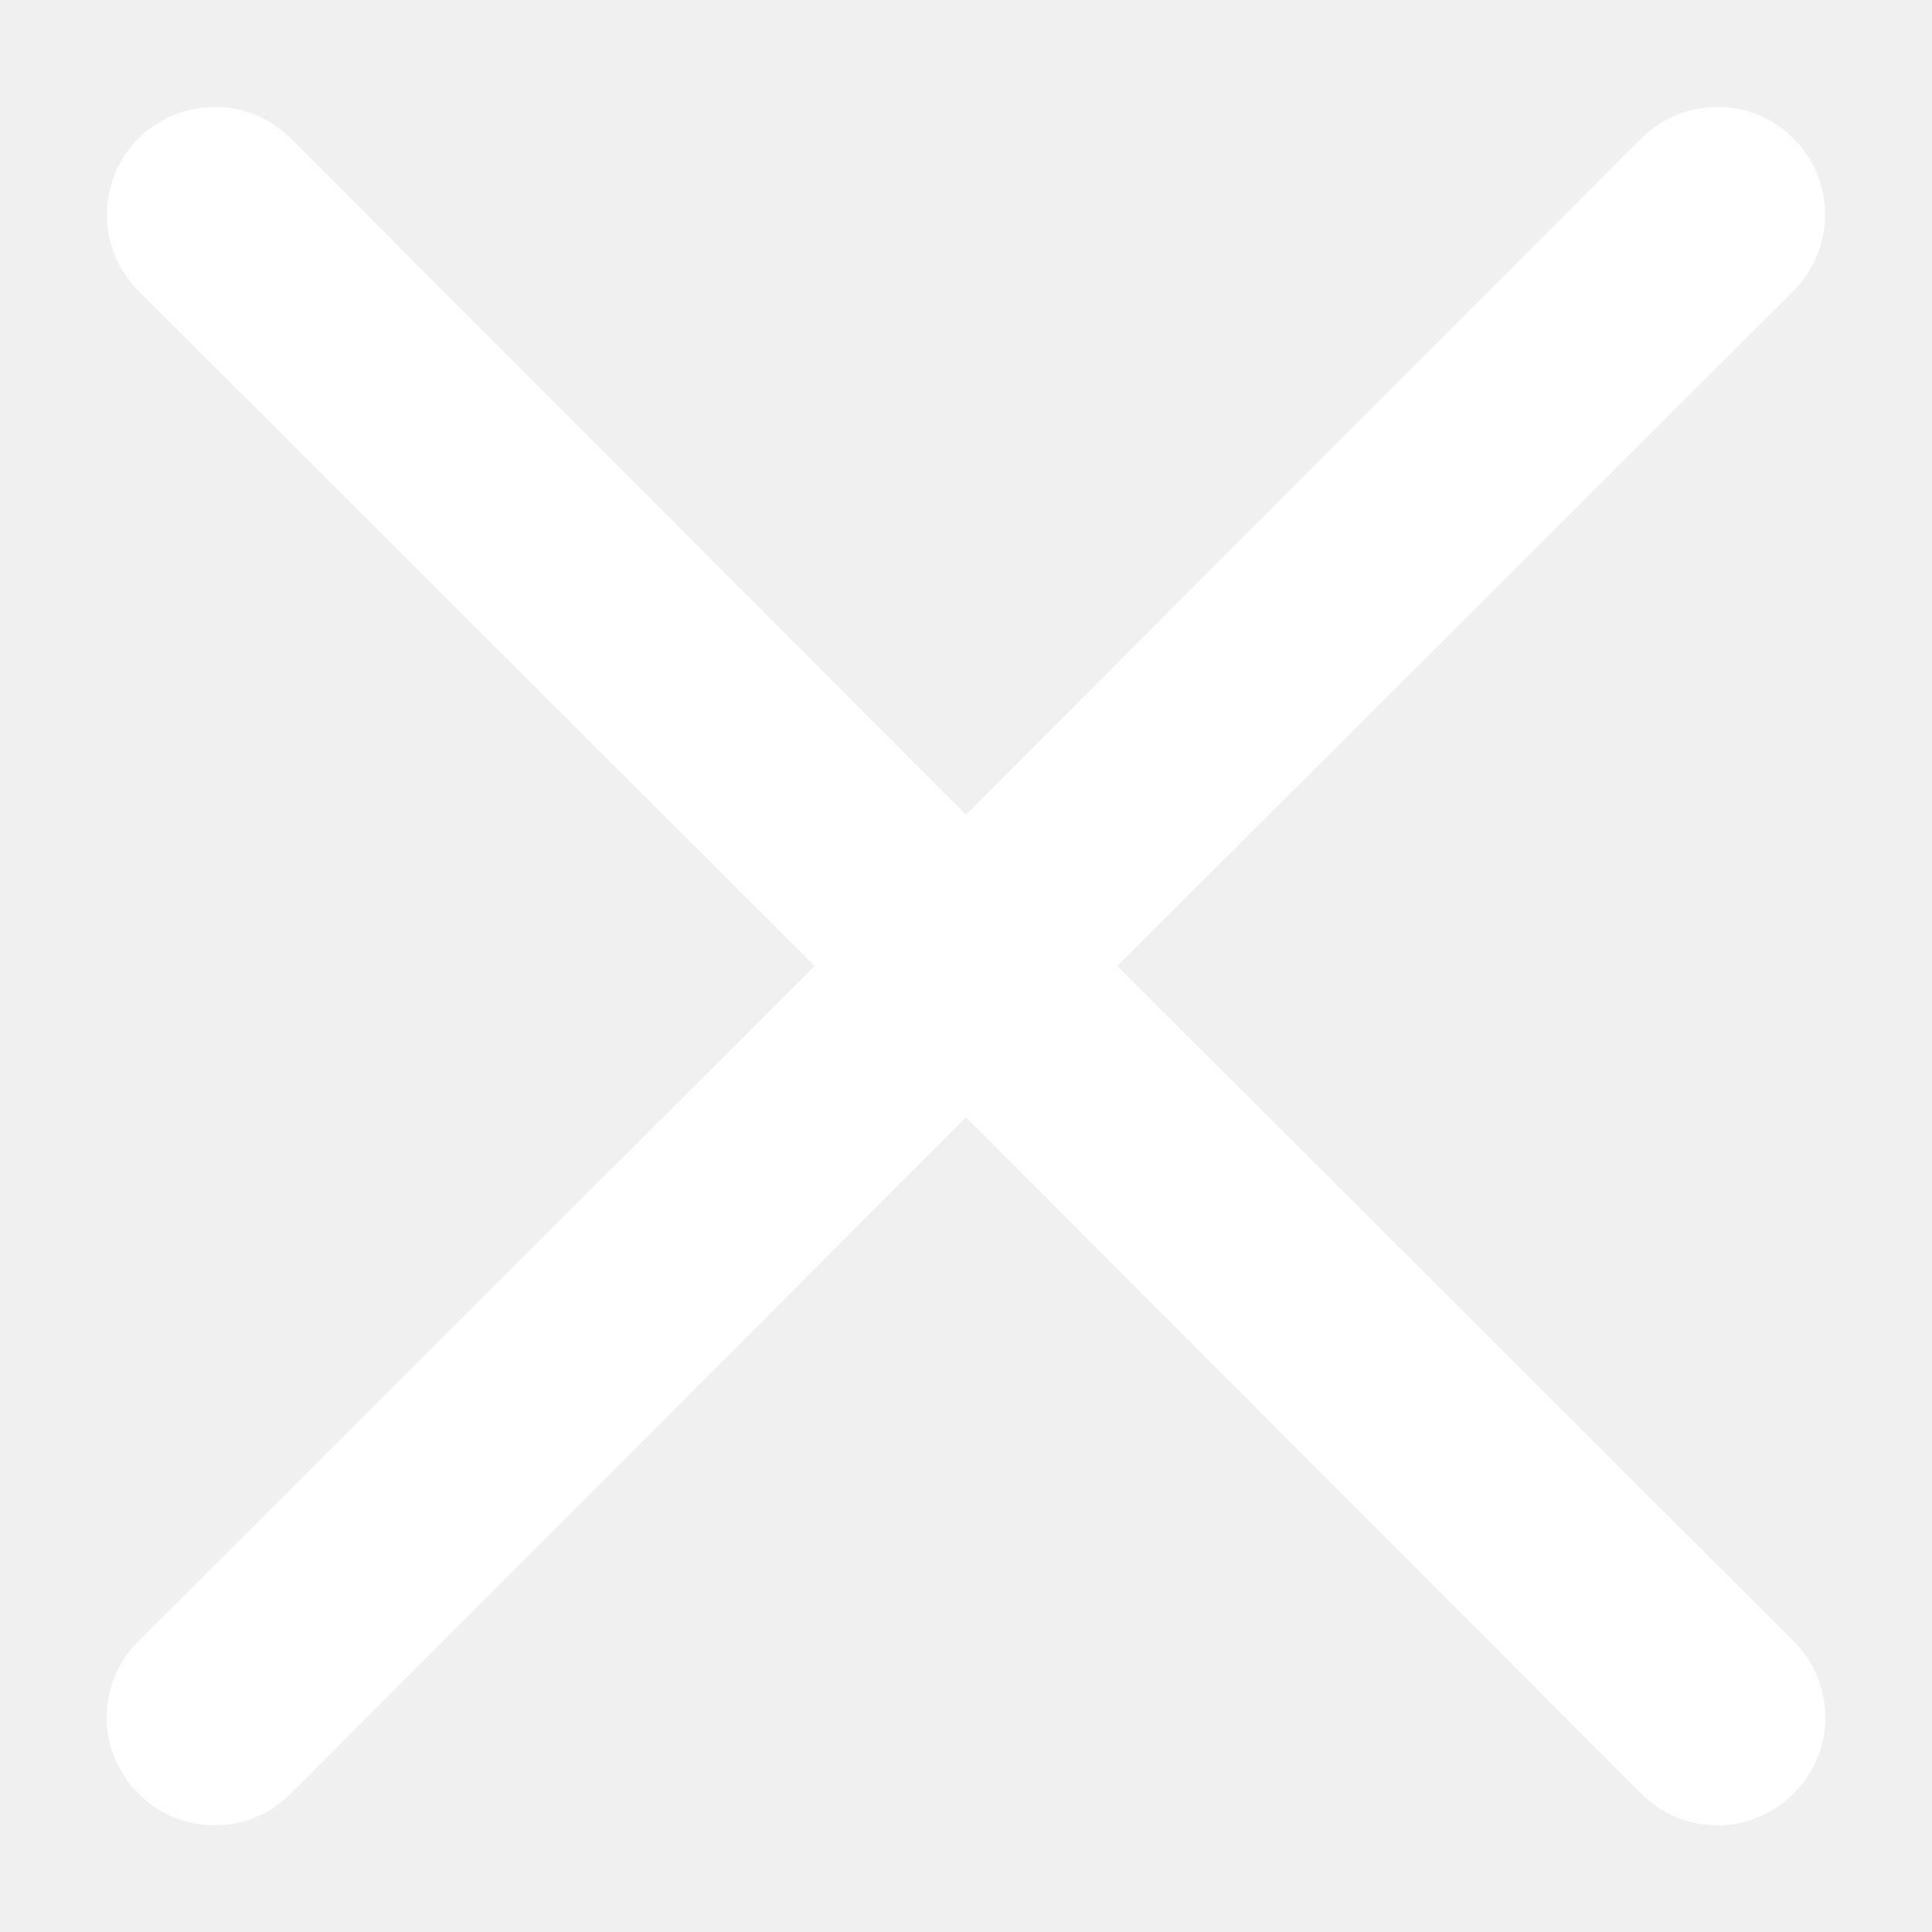
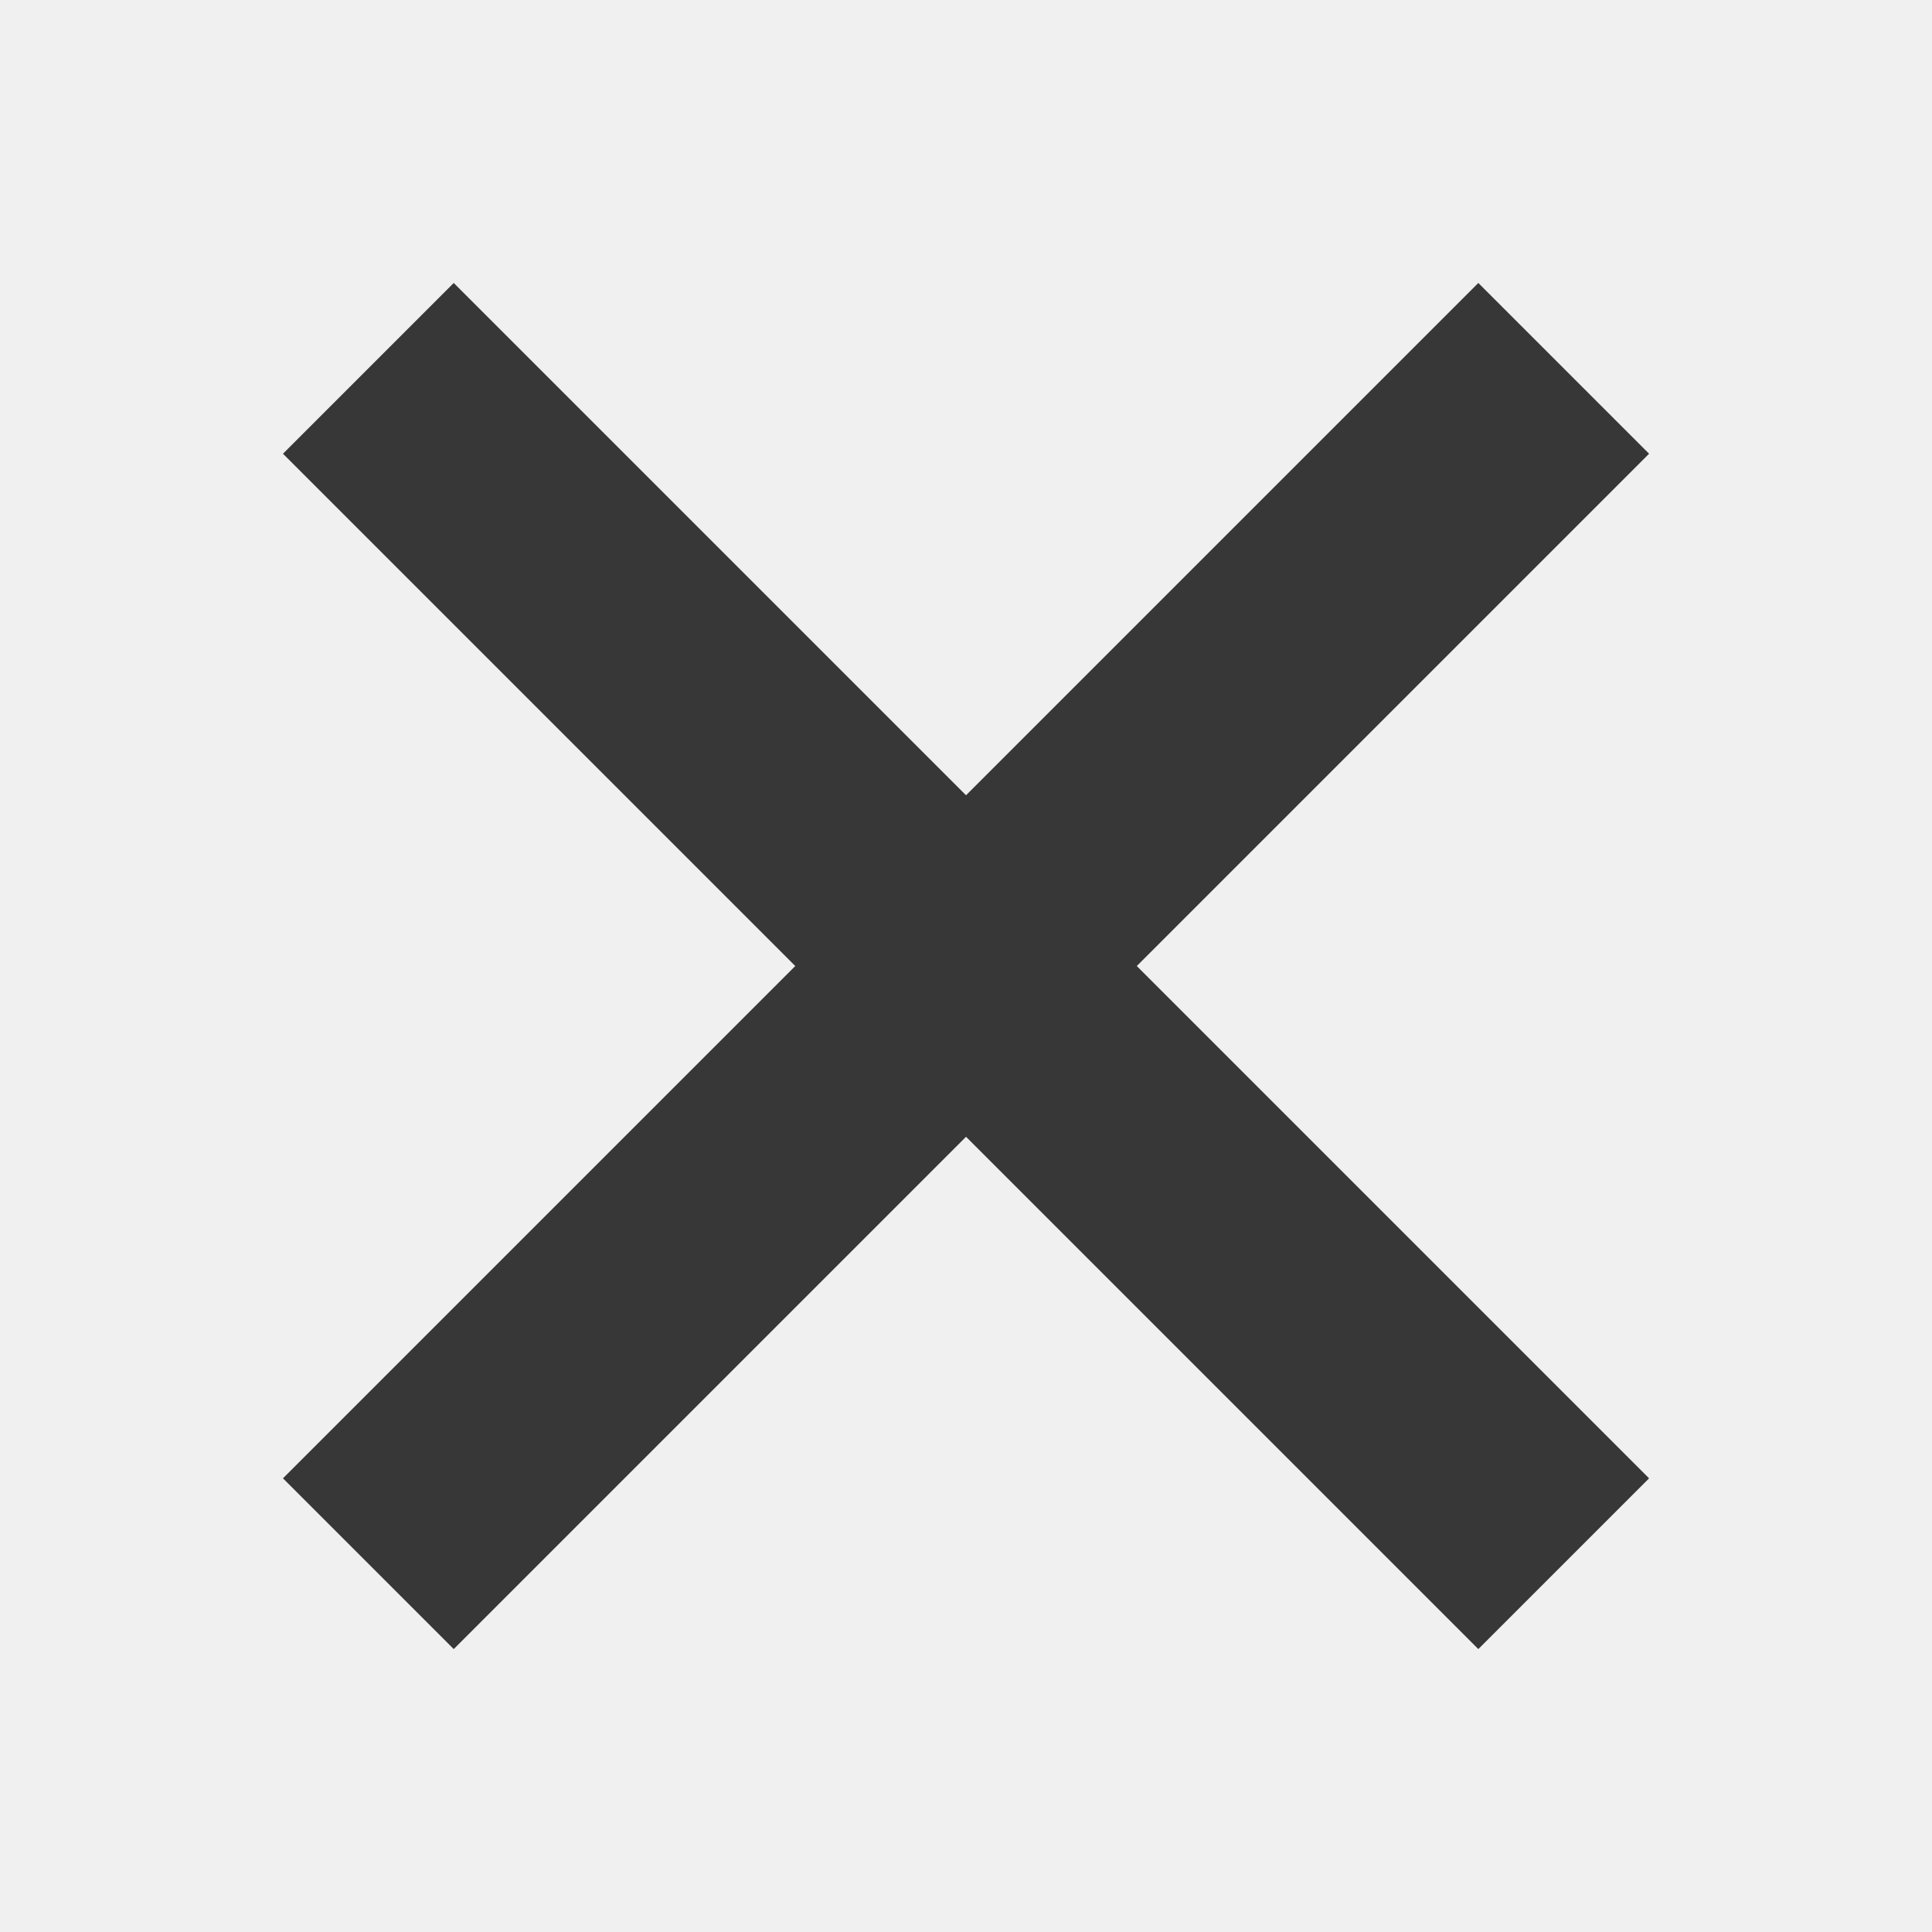
- <svg xmlns="http://www.w3.org/2000/svg" width="18" height="18" viewBox="0 0 18 18" fill="#FFF">
-   <path d="M10.41 9L16.71 2.71C16.898 2.522 17.004 2.266 17.004 2C17.004 1.734 16.898 1.478 16.71 1.29C16.522 1.102 16.266 0.996 16 0.996C15.734 0.996 15.478 1.102 15.29 1.29L9 7.59L2.71 1.29C2.522 1.102 2.266 0.996 2 0.996C1.734 0.996 1.478 1.102 1.29 1.29C1.102 1.478 0.996 1.734 0.996 2C0.996 2.266 1.102 2.522 1.29 2.71L7.59 9L1.29 15.29C1.196 15.383 1.122 15.494 1.071 15.615C1.02 15.737 0.994 15.868 0.994 16C0.994 16.132 1.02 16.263 1.071 16.385C1.122 16.506 1.196 16.617 1.29 16.71C1.383 16.804 1.494 16.878 1.615 16.929C1.737 16.98 1.868 17.006 2 17.006C2.132 17.006 2.263 16.98 2.385 16.929C2.506 16.878 2.617 16.804 2.71 16.71L9 10.41L15.29 16.71C15.383 16.804 15.493 16.878 15.615 16.929C15.737 16.98 15.868 17.006 16 17.006C16.132 17.006 16.263 16.98 16.384 16.929C16.506 16.878 16.617 16.804 16.71 16.71C16.804 16.617 16.878 16.506 16.929 16.385C16.98 16.263 17.006 16.132 17.006 16C17.006 15.868 16.98 15.737 16.929 15.615C16.878 15.494 16.804 15.383 16.71 15.29L10.41 9Z" fill="#FFFFFF" />
+ <svg xmlns="http://www.w3.org/2000/svg" width="800px" height="800px" viewBox="0 0 16 16" version="1.1" id="svg8">
+   <rect transform="rotate(45)" ry="0" y="-1" x="4.314" height="2" width="14" id="rect1006" style="opacity:1;vector-effect:none;fill:#373737;fill-opacity:1;stroke:none;stroke-width:4;stroke-linecap:square;stroke-linejoin:round;stroke-miterlimit:4;stroke-dasharray:none;stroke-dashoffset:3.2;stroke-opacity:1" />
+   <rect transform="rotate(-45)" ry="0" y="10.314" x="-7" height="2" width="14" id="rect1006-5" style="opacity:1;vector-effect:none;fill:#373737;fill-opacity:1;stroke:none;stroke-width:4;stroke-linecap:square;stroke-linejoin:round;stroke-miterlimit:4;stroke-dasharray:none;stroke-dashoffset:3.2;stroke-opacity:1" />
</svg>
